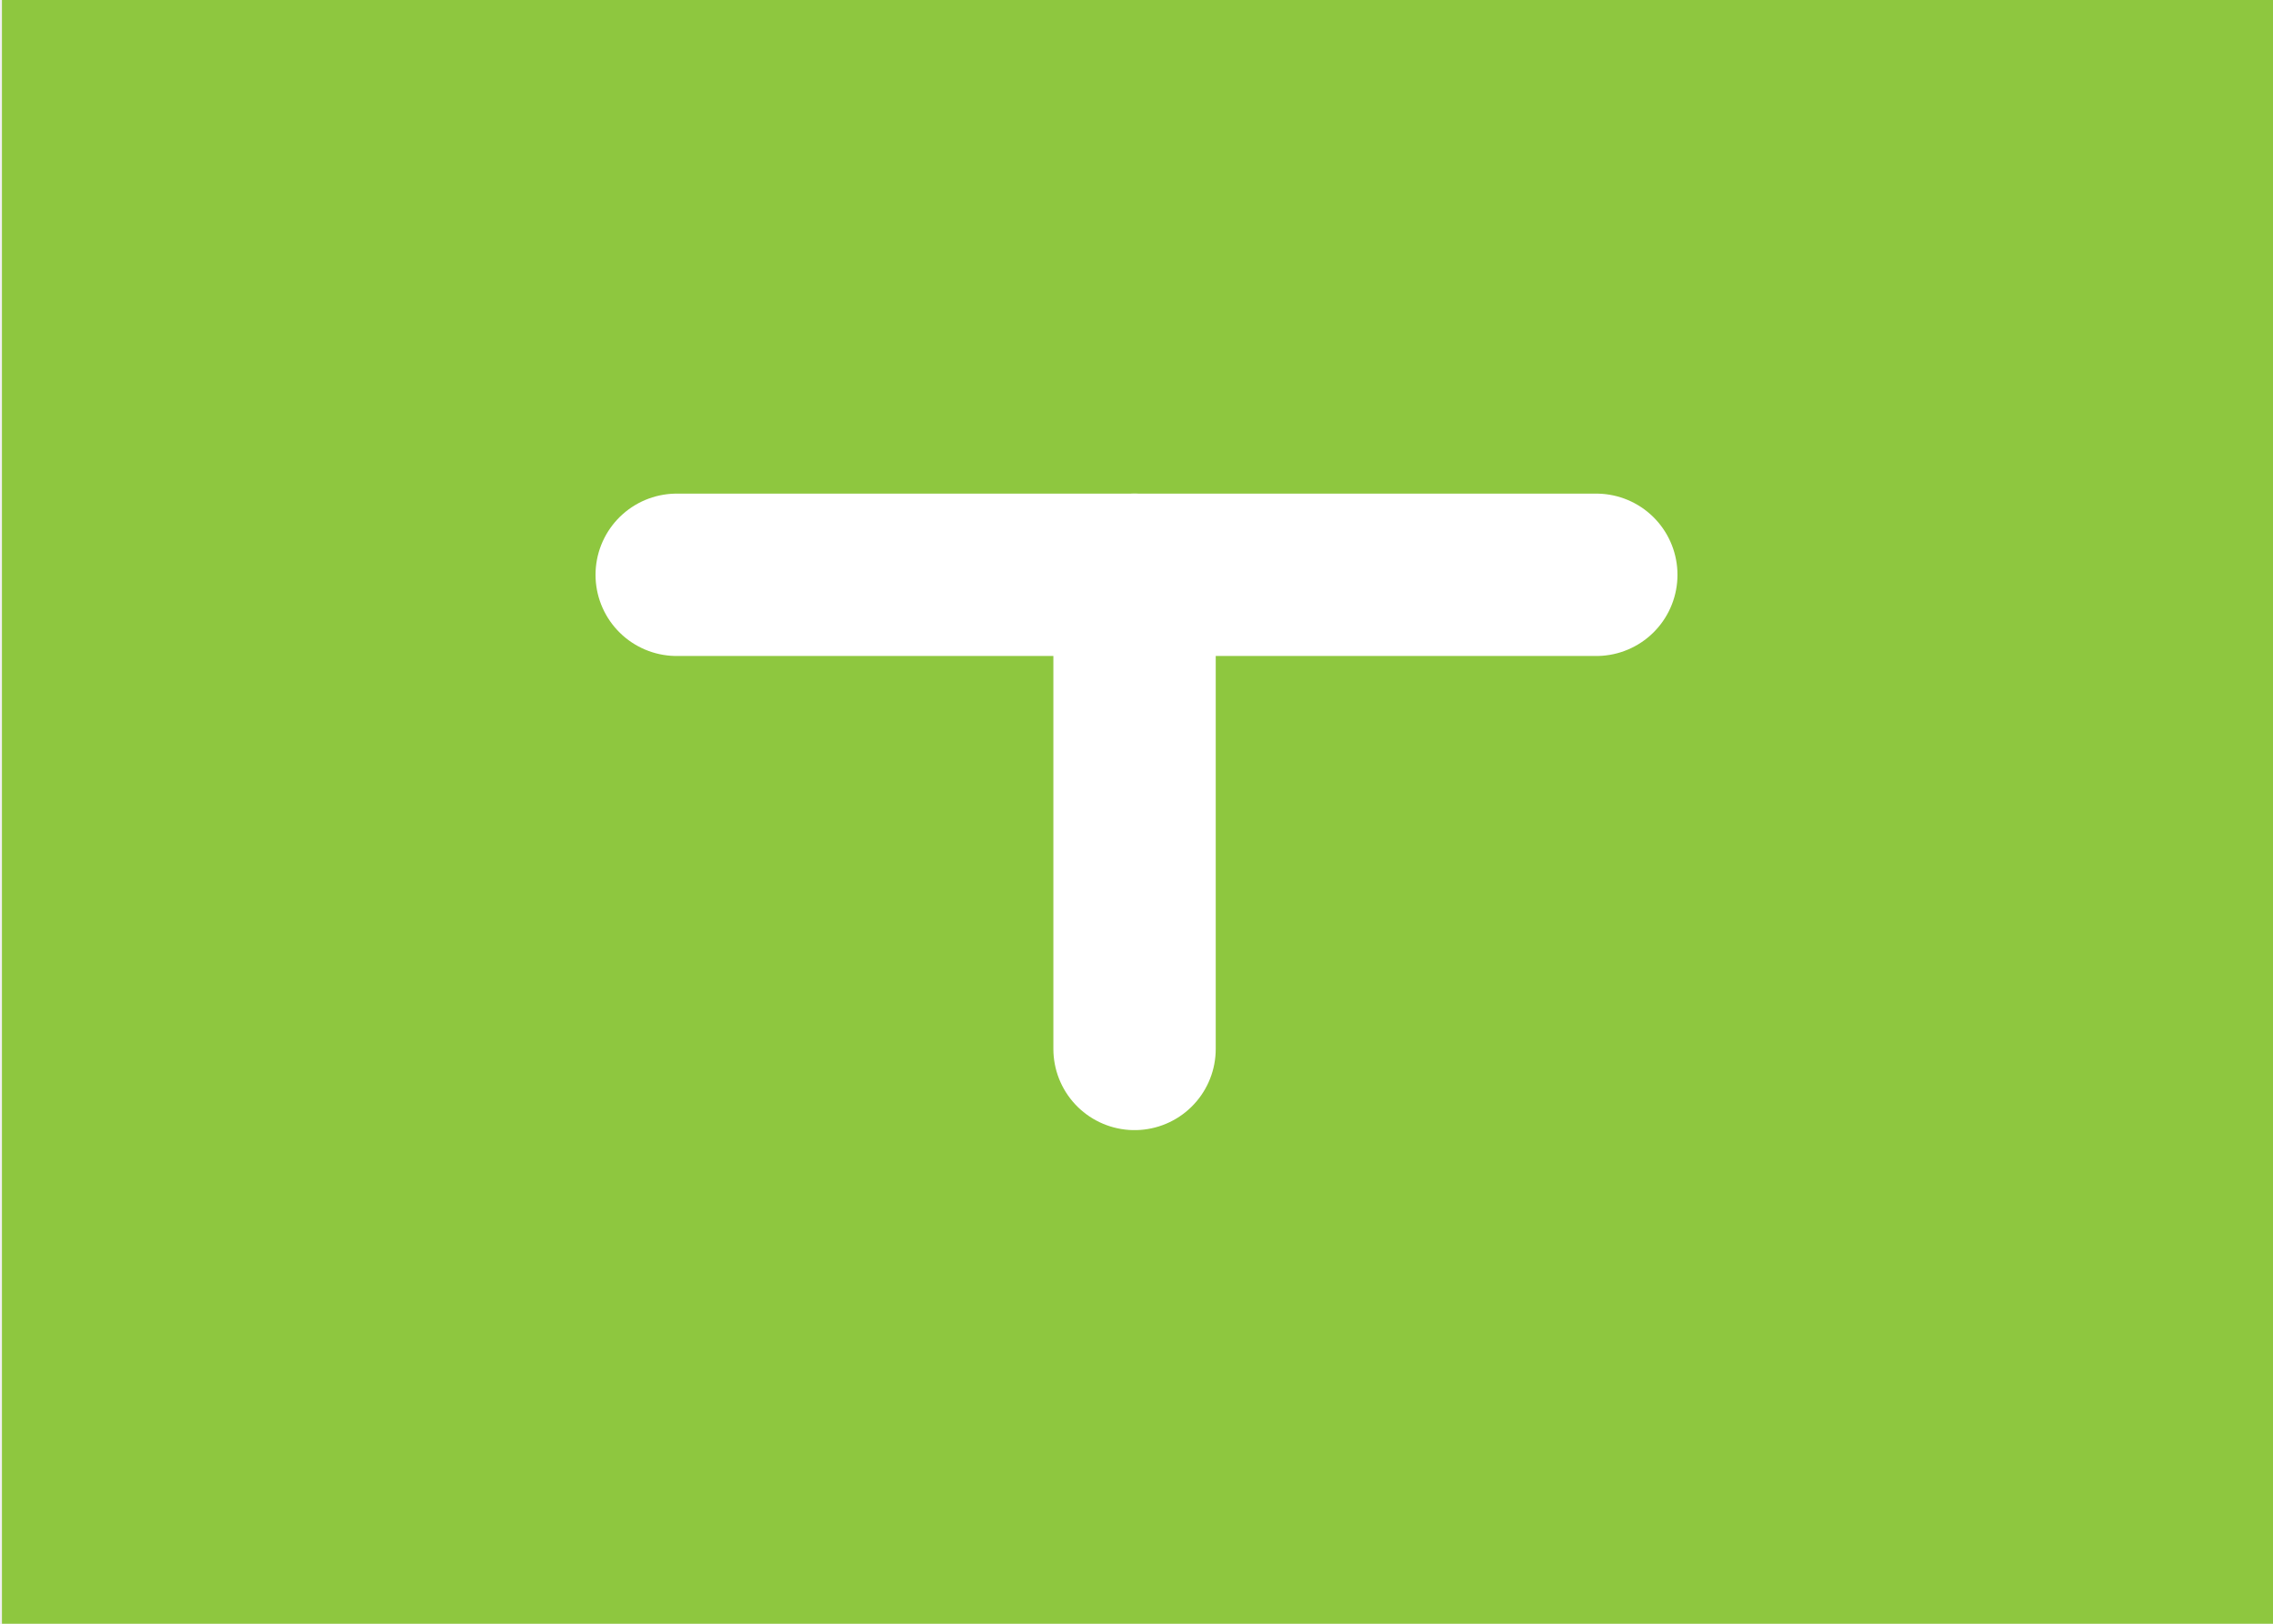
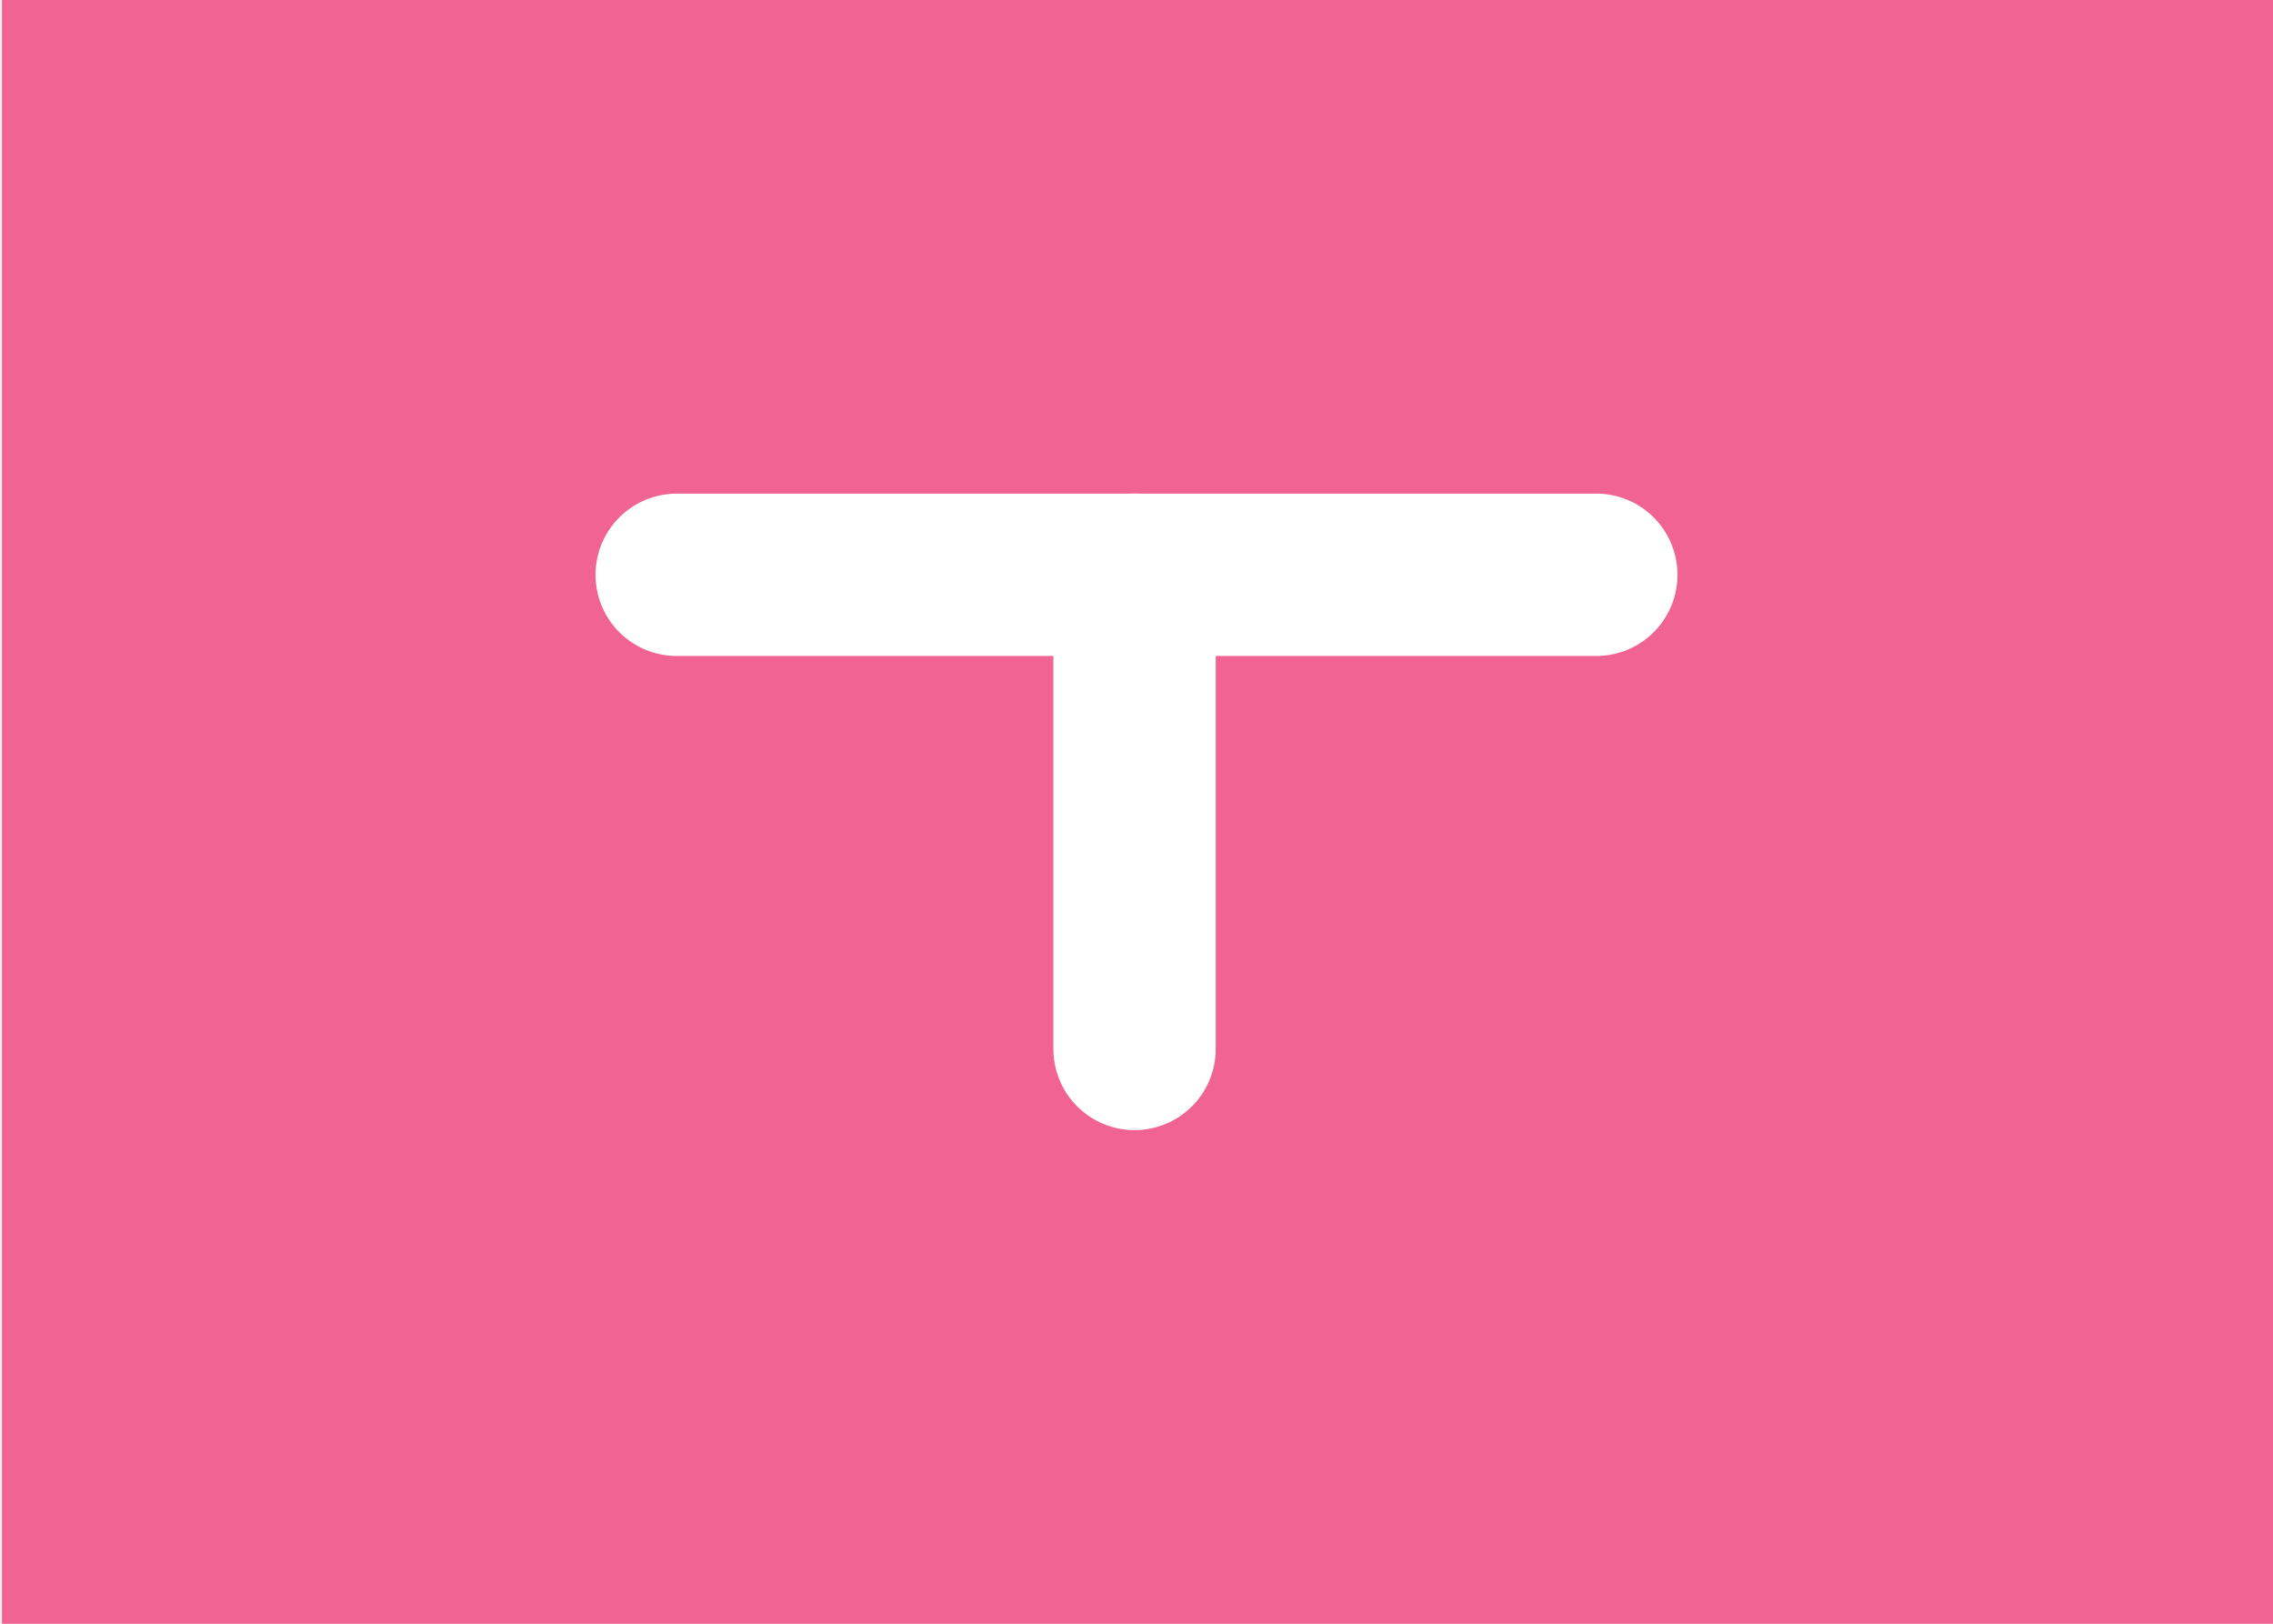
- <svg xmlns="http://www.w3.org/2000/svg" version="1.1" x="0px" y="0px" viewBox="0 0 350 250" enable-background="new 0 0 350 250" xml:space="preserve">
-   <g id="Layer_1">
+ <svg xmlns="http://www.w3.org/2000/svg" version="1.1" id="Layer_1" x="0px" y="0px" viewBox="0 0 350 250" enable-background="new 0 0 350 250" xml:space="preserve">
+   <g id="Layer_1_2_">
    <g id="Layer_1_1_">
-       <rect x="0.3" fill="#8EC73F" width="350" height="250" />
+       <rect x="0.3" fill="#F06392" width="350" height="250" />
    </g>
  </g>
  <g id="Layer_2">
    <g>
      <line fill="none" stroke="#FFFFFF" stroke-width="25" stroke-linecap="round" stroke-linejoin="round" stroke-miterlimit="10" x1="174.7" y1="88.5" x2="174.7" y2="161.5" />
      <line fill="none" stroke="#FFFFFF" stroke-width="25" stroke-linecap="round" stroke-linejoin="round" stroke-miterlimit="10" x1="245.8" y1="88.5" x2="104.2" y2="88.5" />
    </g>
  </g>
</svg>
